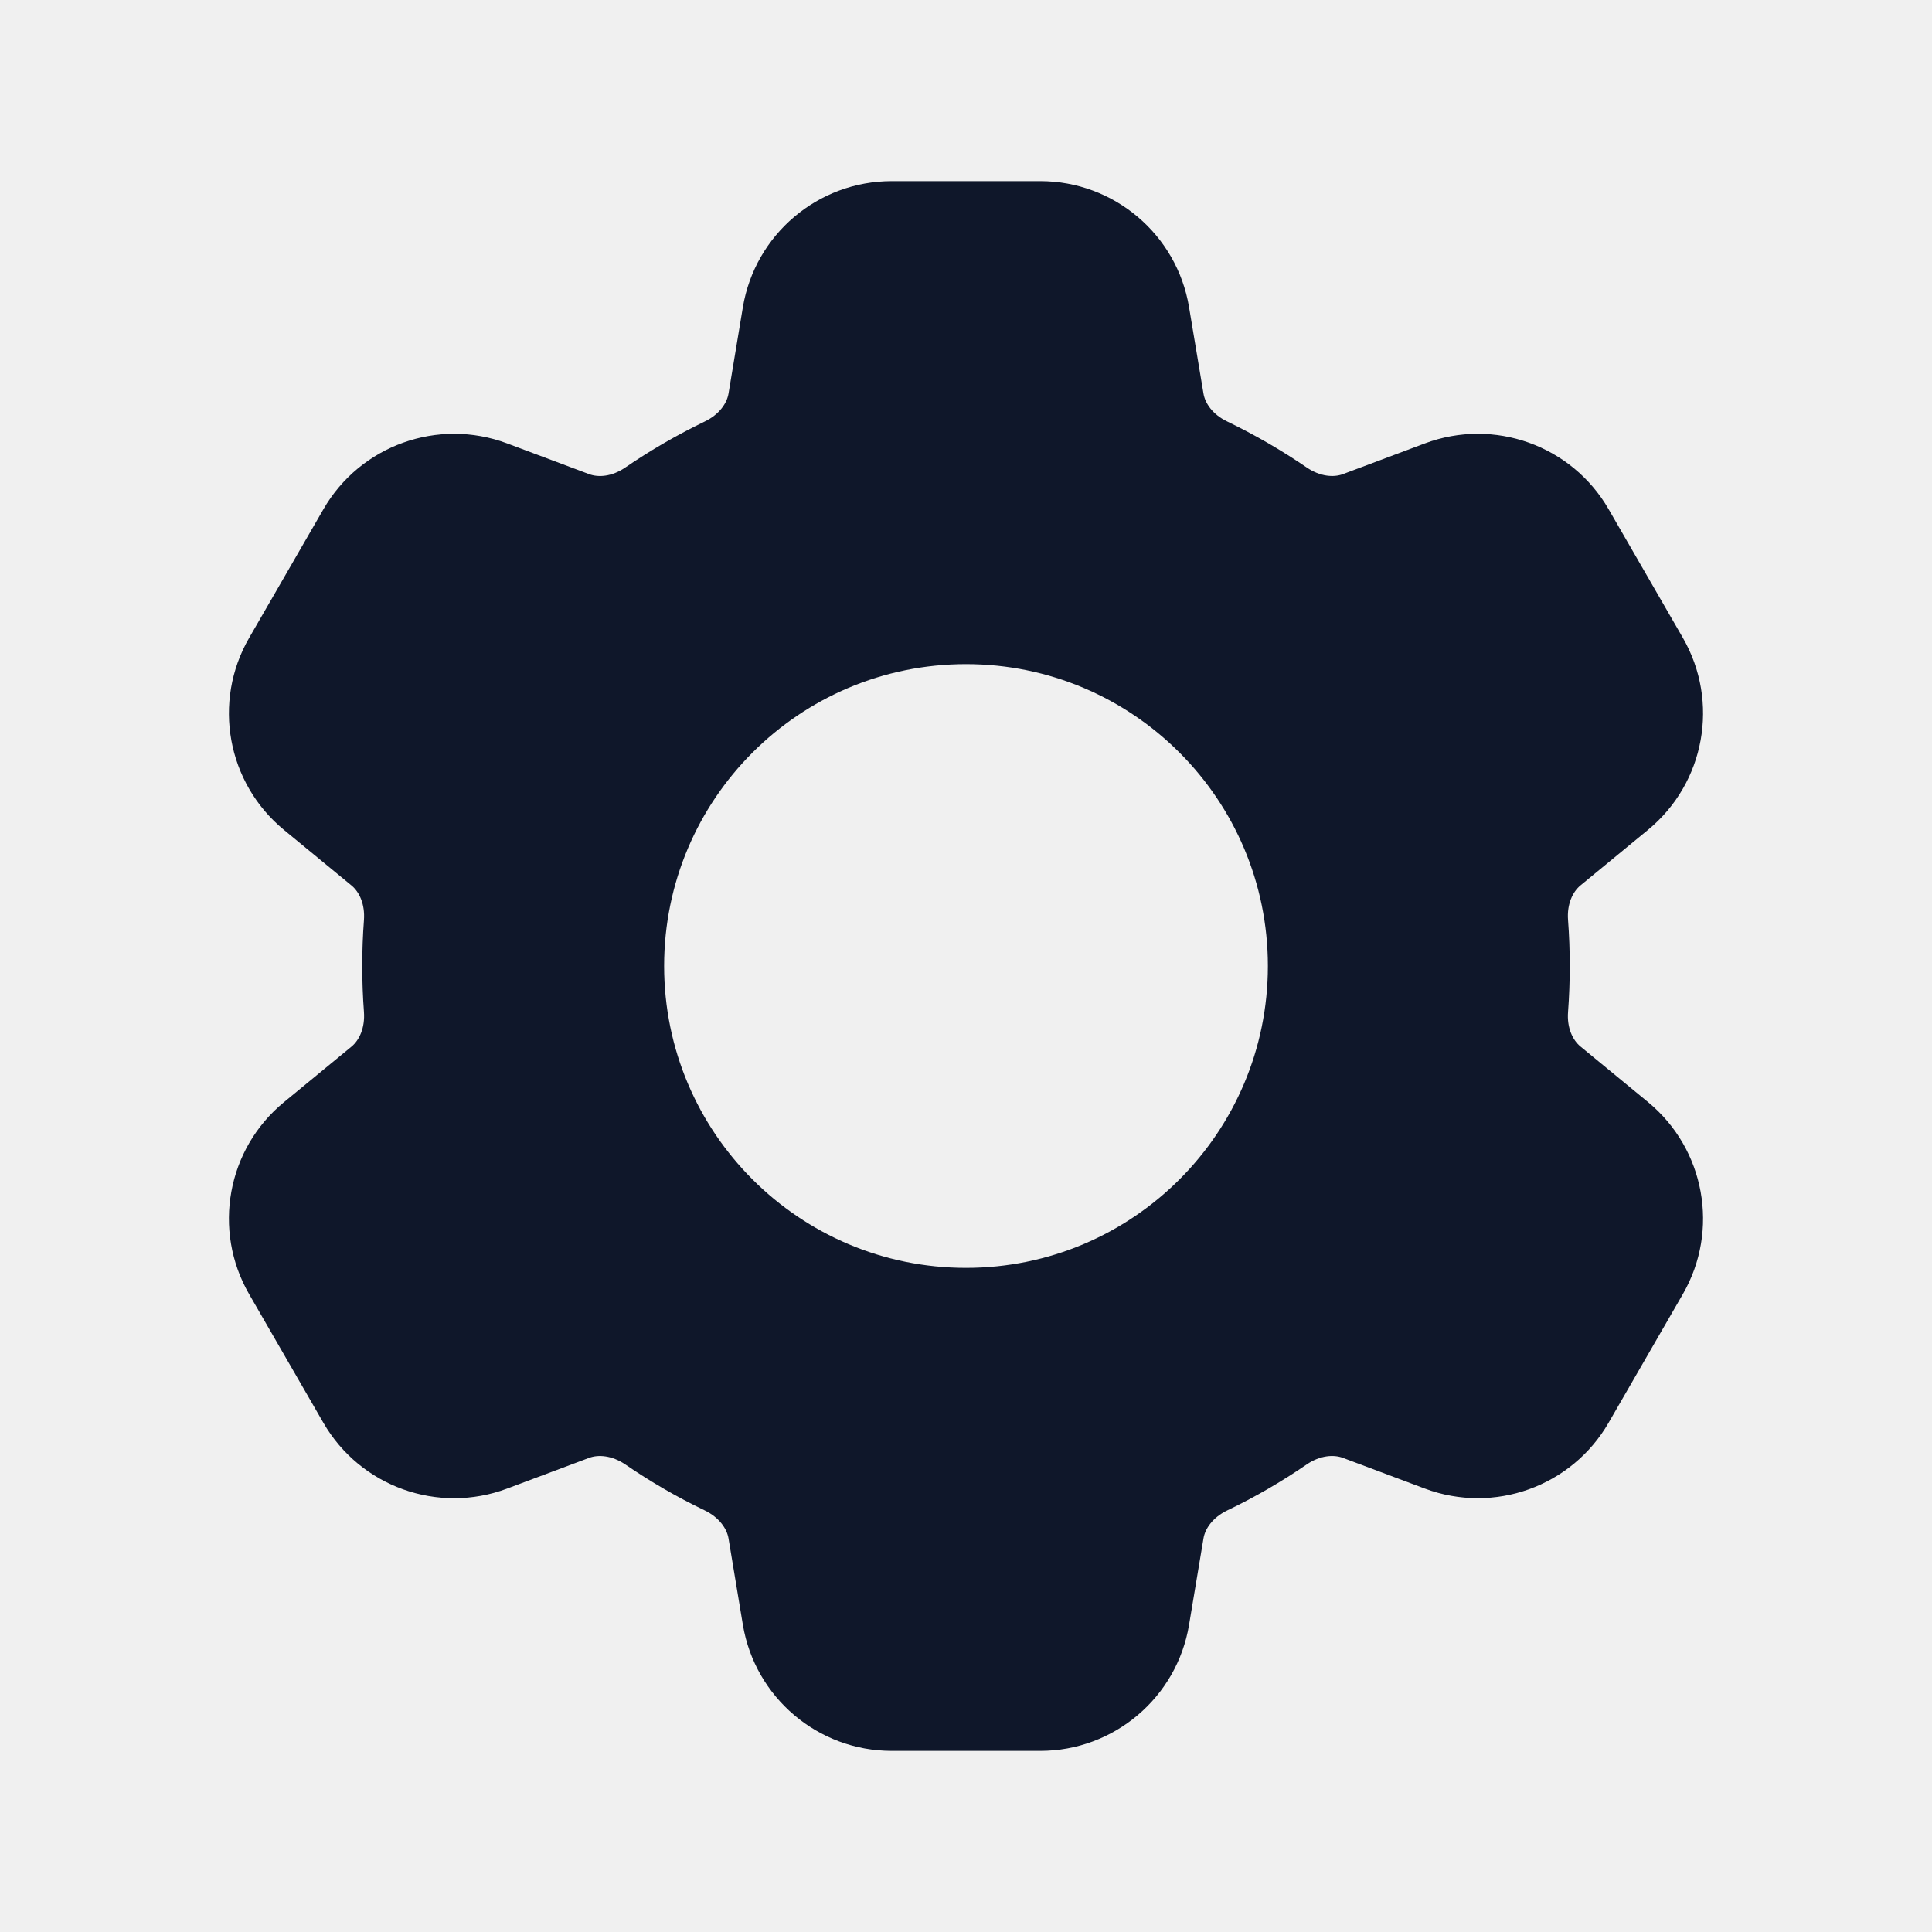
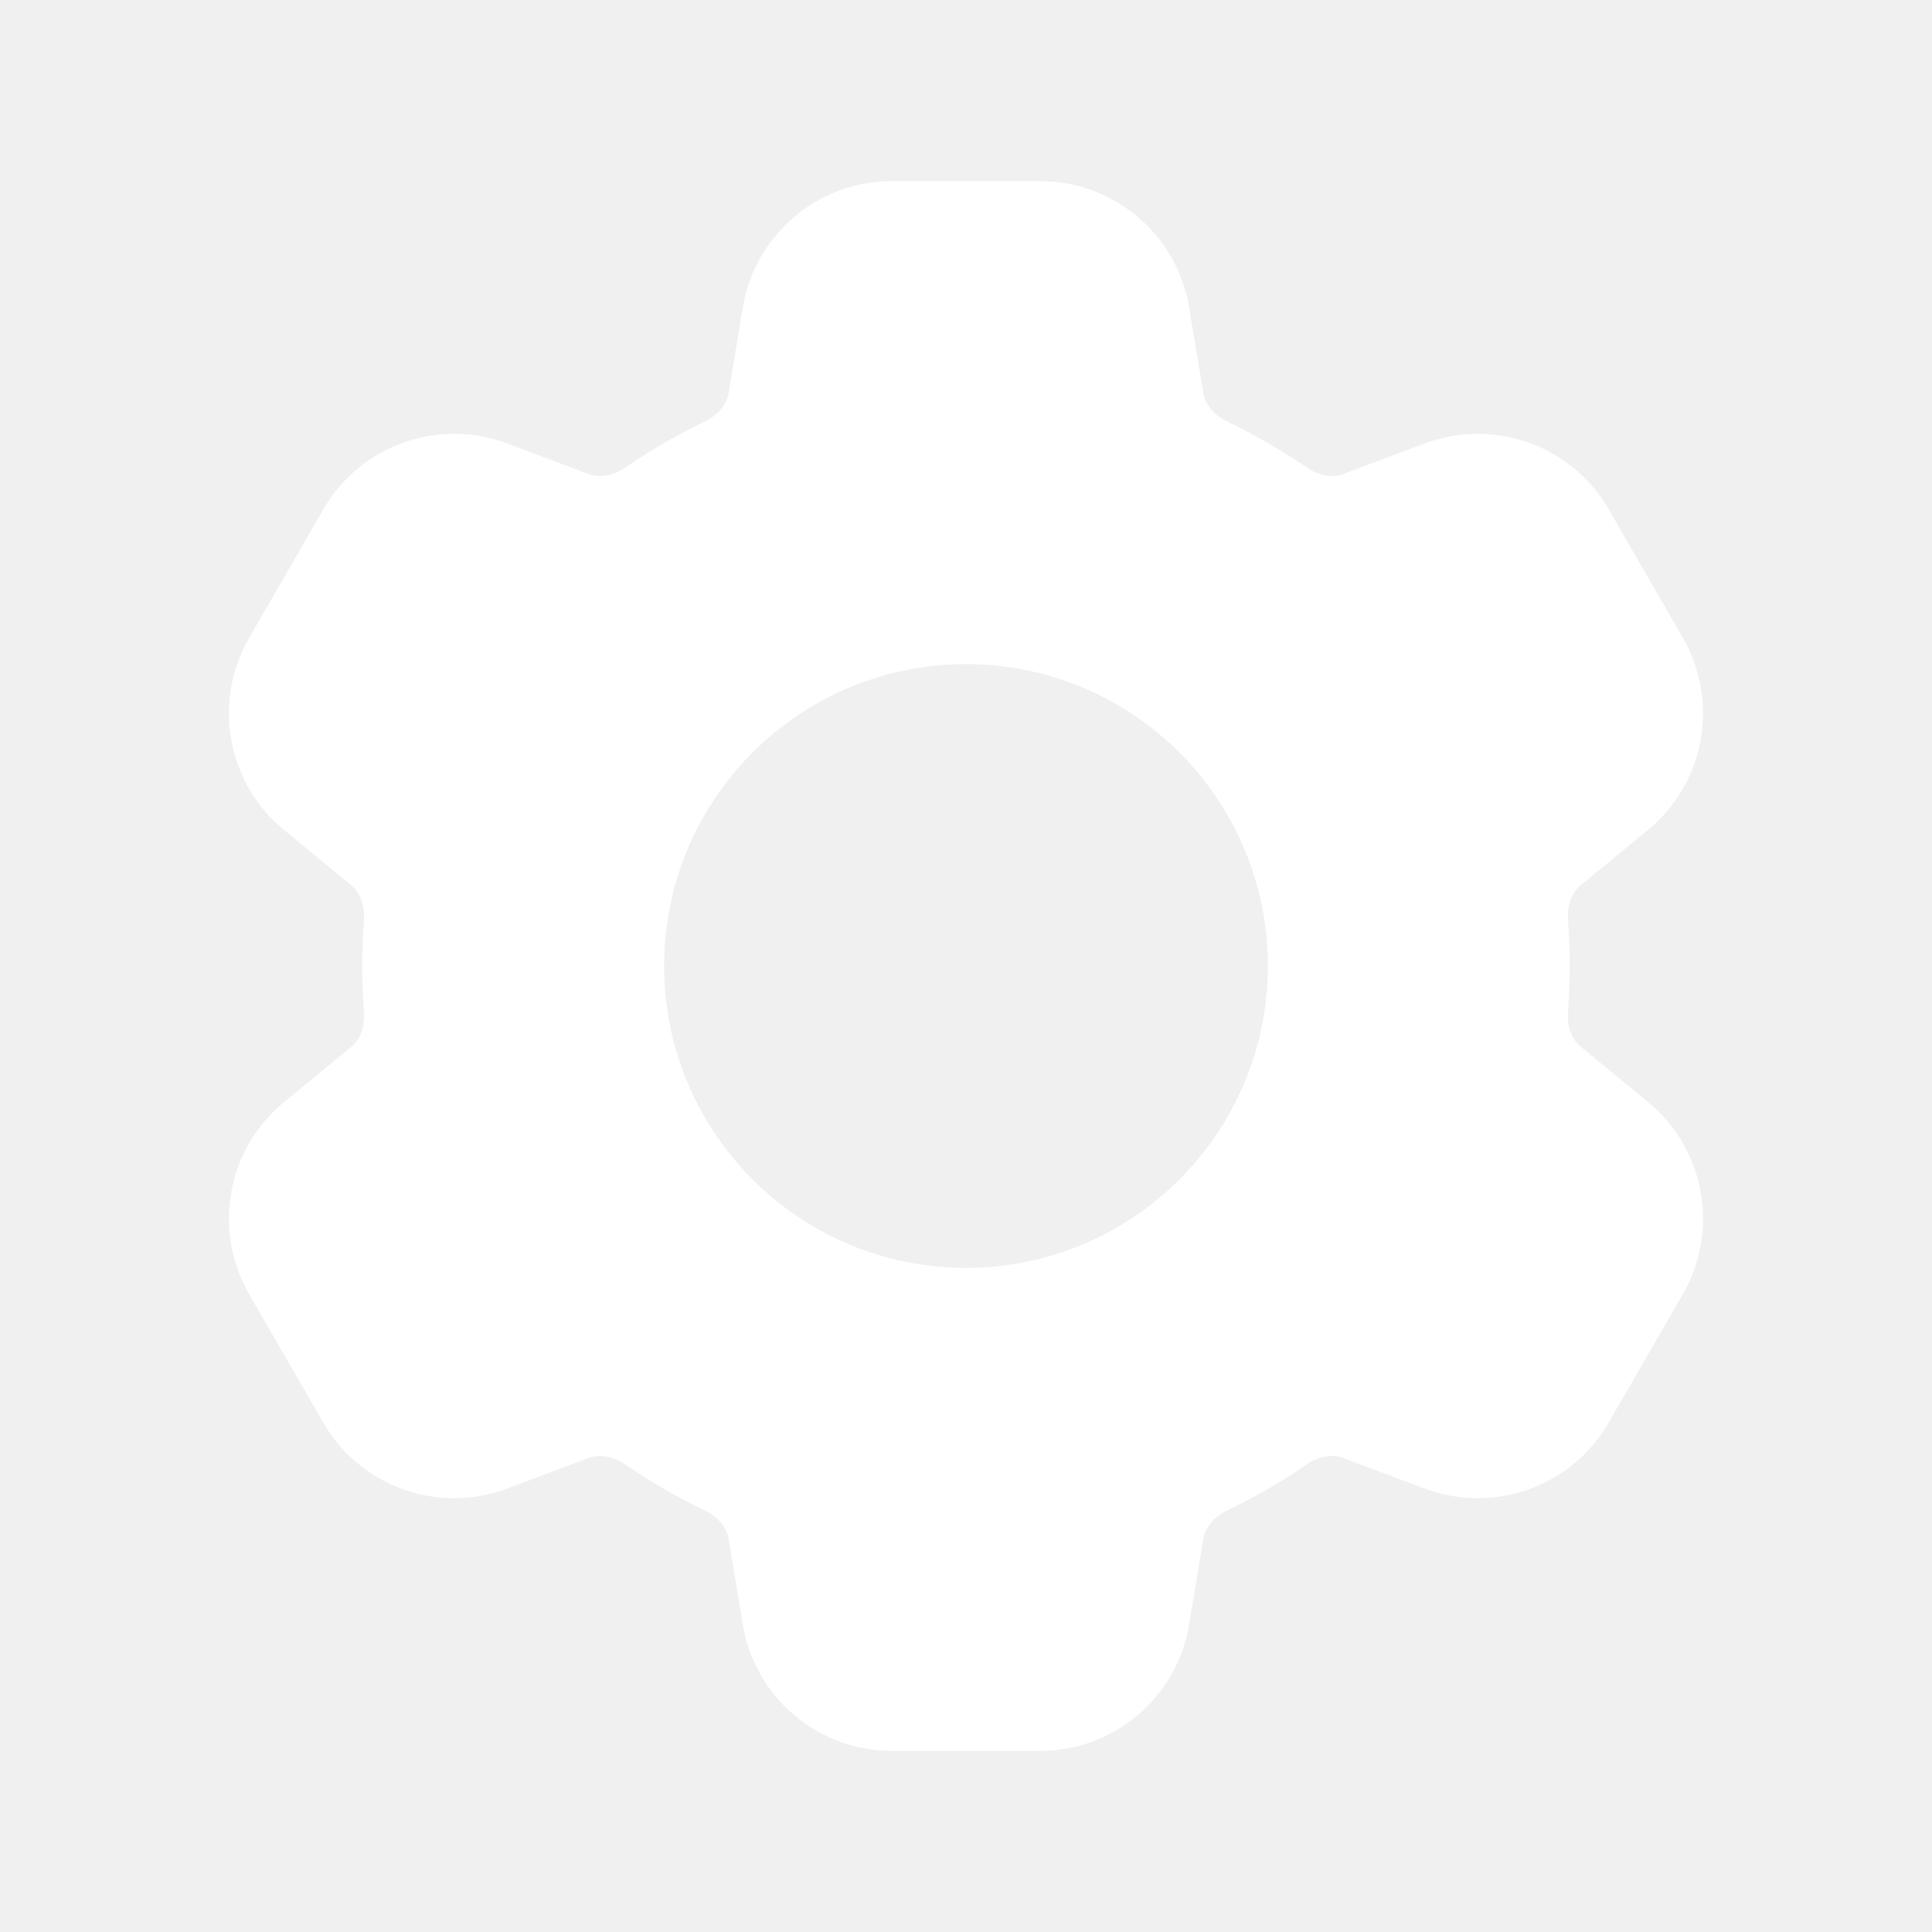
<svg xmlns="http://www.w3.org/2000/svg" width="24" height="24" viewBox="0 0 24 24" fill="none">
-   <path fill-rule="evenodd" clip-rule="evenodd" d="M11.078 2.25C10.161 2.25 9.379 2.913 9.228 3.817L9.05 4.889C9.03 5.01 8.935 5.15 8.753 5.237C8.409 5.403 8.08 5.594 7.767 5.808C7.601 5.922 7.433 5.933 7.318 5.89L6.299 5.508C5.44 5.187 4.475 5.533 4.017 6.327L3.095 7.924C2.637 8.717 2.819 9.726 3.527 10.309L4.368 11.001C4.462 11.079 4.536 11.23 4.521 11.431C4.507 11.619 4.5 11.809 4.5 12C4.5 12.191 4.507 12.381 4.521 12.569C4.536 12.77 4.462 12.922 4.368 13L3.527 13.692C2.819 14.274 2.637 15.283 3.095 16.077L4.017 17.674C4.475 18.467 5.44 18.814 6.299 18.492L7.318 18.11C7.433 18.067 7.601 18.079 7.768 18.192C8.08 18.406 8.409 18.597 8.753 18.762C8.935 18.85 9.03 18.99 9.05 19.111L9.228 20.183C9.379 21.087 10.161 21.75 11.078 21.75H12.922C13.838 21.75 14.621 21.087 14.771 20.183L14.95 19.111C14.97 18.99 15.064 18.85 15.247 18.762C15.591 18.597 15.92 18.406 16.232 18.192C16.399 18.078 16.567 18.067 16.682 18.11L17.701 18.492C18.56 18.813 19.525 18.467 19.983 17.673L20.905 16.076C21.363 15.283 21.18 14.274 20.473 13.691L19.632 12.999C19.538 12.921 19.463 12.77 19.479 12.569C19.493 12.381 19.5 12.191 19.5 12C19.5 11.809 19.493 11.619 19.479 11.431C19.463 11.23 19.538 11.078 19.632 11L20.473 10.308C21.18 9.726 21.363 8.717 20.905 7.923L19.983 6.326C19.525 5.533 18.56 5.187 17.701 5.508L16.682 5.89C16.567 5.933 16.399 5.921 16.232 5.807C15.92 5.594 15.591 5.403 15.247 5.237C15.064 5.15 14.97 5.01 14.95 4.889L14.771 3.817C14.621 2.913 13.838 2.25 12.922 2.25H11.078ZM12 15.75C14.071 15.75 15.75 14.071 15.75 12C15.75 9.929 14.071 8.25 12 8.25C9.929 8.25 8.25 9.929 8.25 12C8.25 14.071 9.929 15.75 12 15.75Z" fill="#0F172A" />
+   <path fill-rule="evenodd" clip-rule="evenodd" d="M11.078 2.25C10.161 2.25 9.379 2.913 9.228 3.817L9.05 4.889C9.03 5.01 8.935 5.15 8.753 5.237C8.409 5.403 8.08 5.594 7.767 5.808C7.601 5.922 7.433 5.933 7.318 5.89L6.299 5.508C5.44 5.187 4.475 5.533 4.017 6.327L3.095 7.924C2.637 8.717 2.819 9.726 3.527 10.309L4.368 11.001C4.462 11.079 4.536 11.23 4.521 11.431C4.507 11.619 4.5 11.809 4.5 12C4.5 12.191 4.507 12.381 4.521 12.569C4.536 12.77 4.462 12.922 4.368 13L3.527 13.692C2.819 14.274 2.637 15.283 3.095 16.077L4.017 17.674C4.475 18.467 5.44 18.814 6.299 18.492L7.318 18.11C7.433 18.067 7.601 18.079 7.768 18.192C8.08 18.406 8.409 18.597 8.753 18.762C8.935 18.85 9.03 18.99 9.05 19.111L9.228 20.183C9.379 21.087 10.161 21.75 11.078 21.75H12.922C13.838 21.75 14.621 21.087 14.771 20.183L14.95 19.111C14.97 18.99 15.064 18.85 15.247 18.762C15.591 18.597 15.92 18.406 16.232 18.192C16.399 18.078 16.567 18.067 16.682 18.11L17.701 18.492C18.56 18.813 19.525 18.467 19.983 17.673L20.905 16.076C21.363 15.283 21.18 14.274 20.473 13.691L19.632 12.999C19.538 12.921 19.463 12.77 19.479 12.569C19.493 12.381 19.5 12.191 19.5 12C19.5 11.809 19.493 11.619 19.479 11.431C19.463 11.23 19.538 11.078 19.632 11L20.473 10.308C21.18 9.726 21.363 8.717 20.905 7.923L19.983 6.326C19.525 5.533 18.56 5.187 17.701 5.508L16.682 5.89C16.567 5.933 16.399 5.921 16.232 5.807C15.92 5.594 15.591 5.403 15.247 5.237C15.064 5.15 14.97 5.01 14.95 4.889L14.771 3.817C14.621 2.913 13.838 2.25 12.922 2.25H11.078ZM12 15.75C14.071 15.75 15.75 14.071 15.75 12C15.75 9.929 14.071 8.25 12 8.25C9.929 8.25 8.25 9.929 8.25 12C8.25 14.071 9.929 15.75 12 15.75Z" fill="#FFFFFF" />
</svg>
